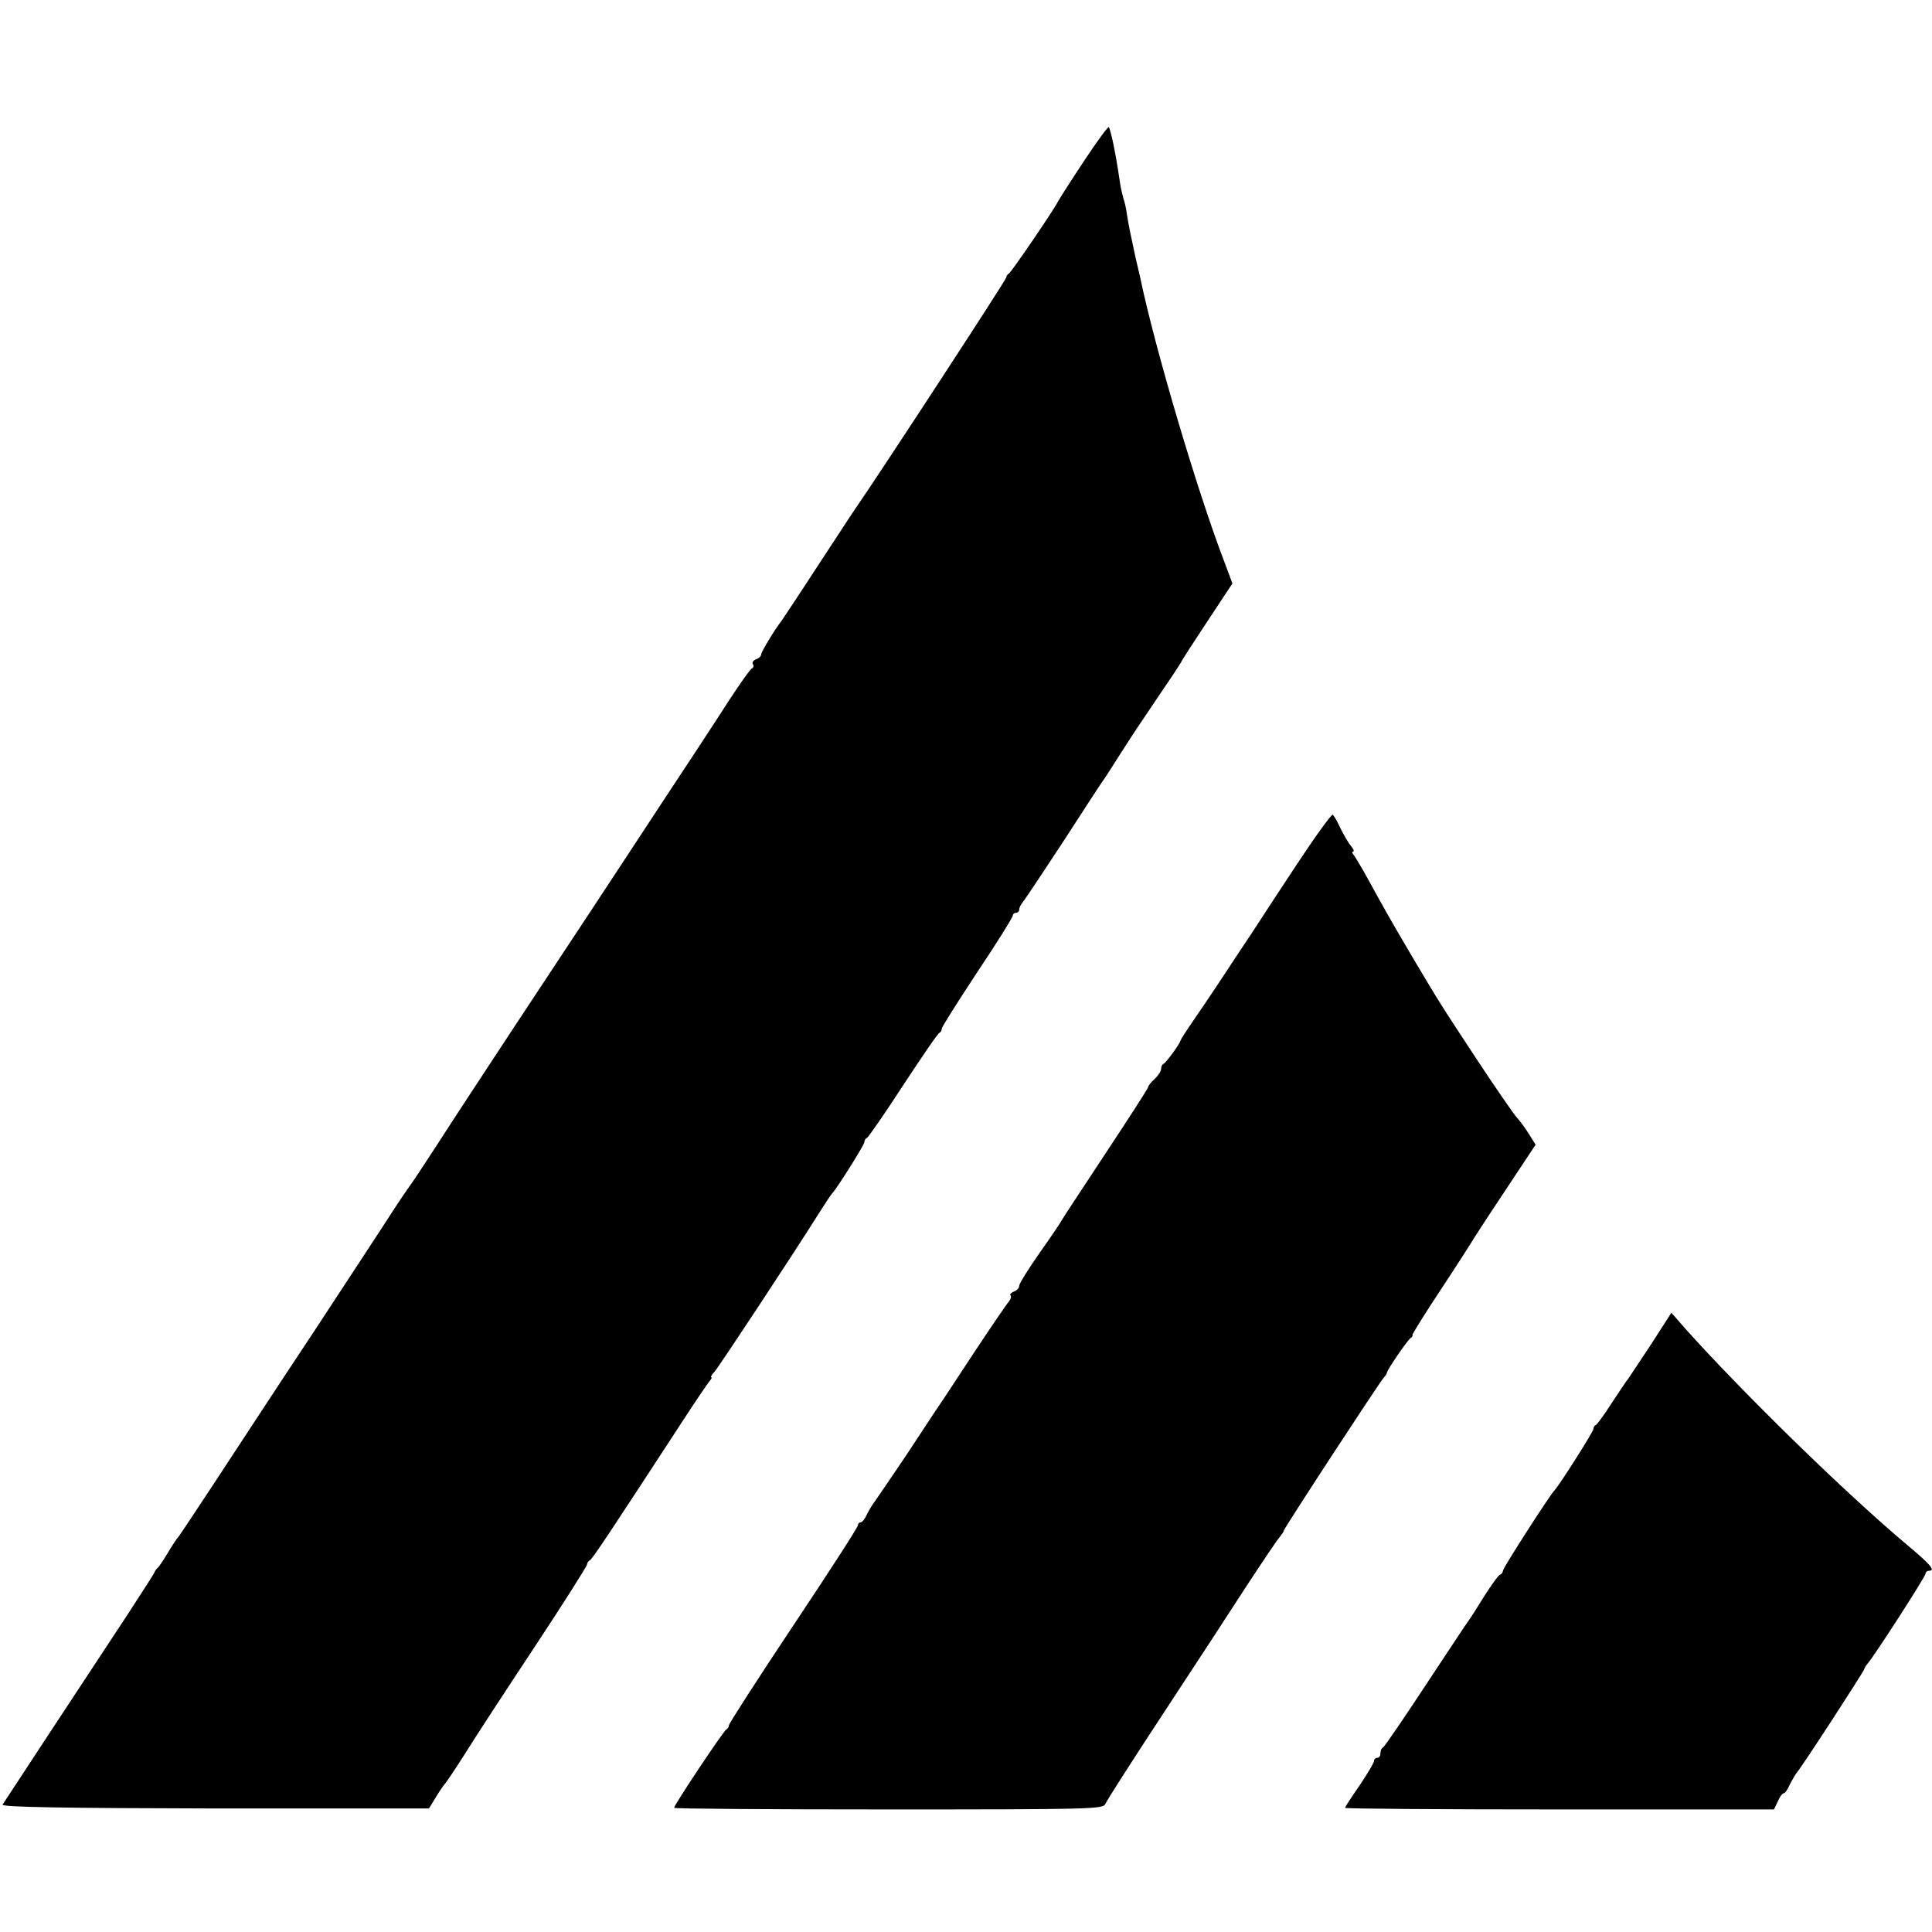
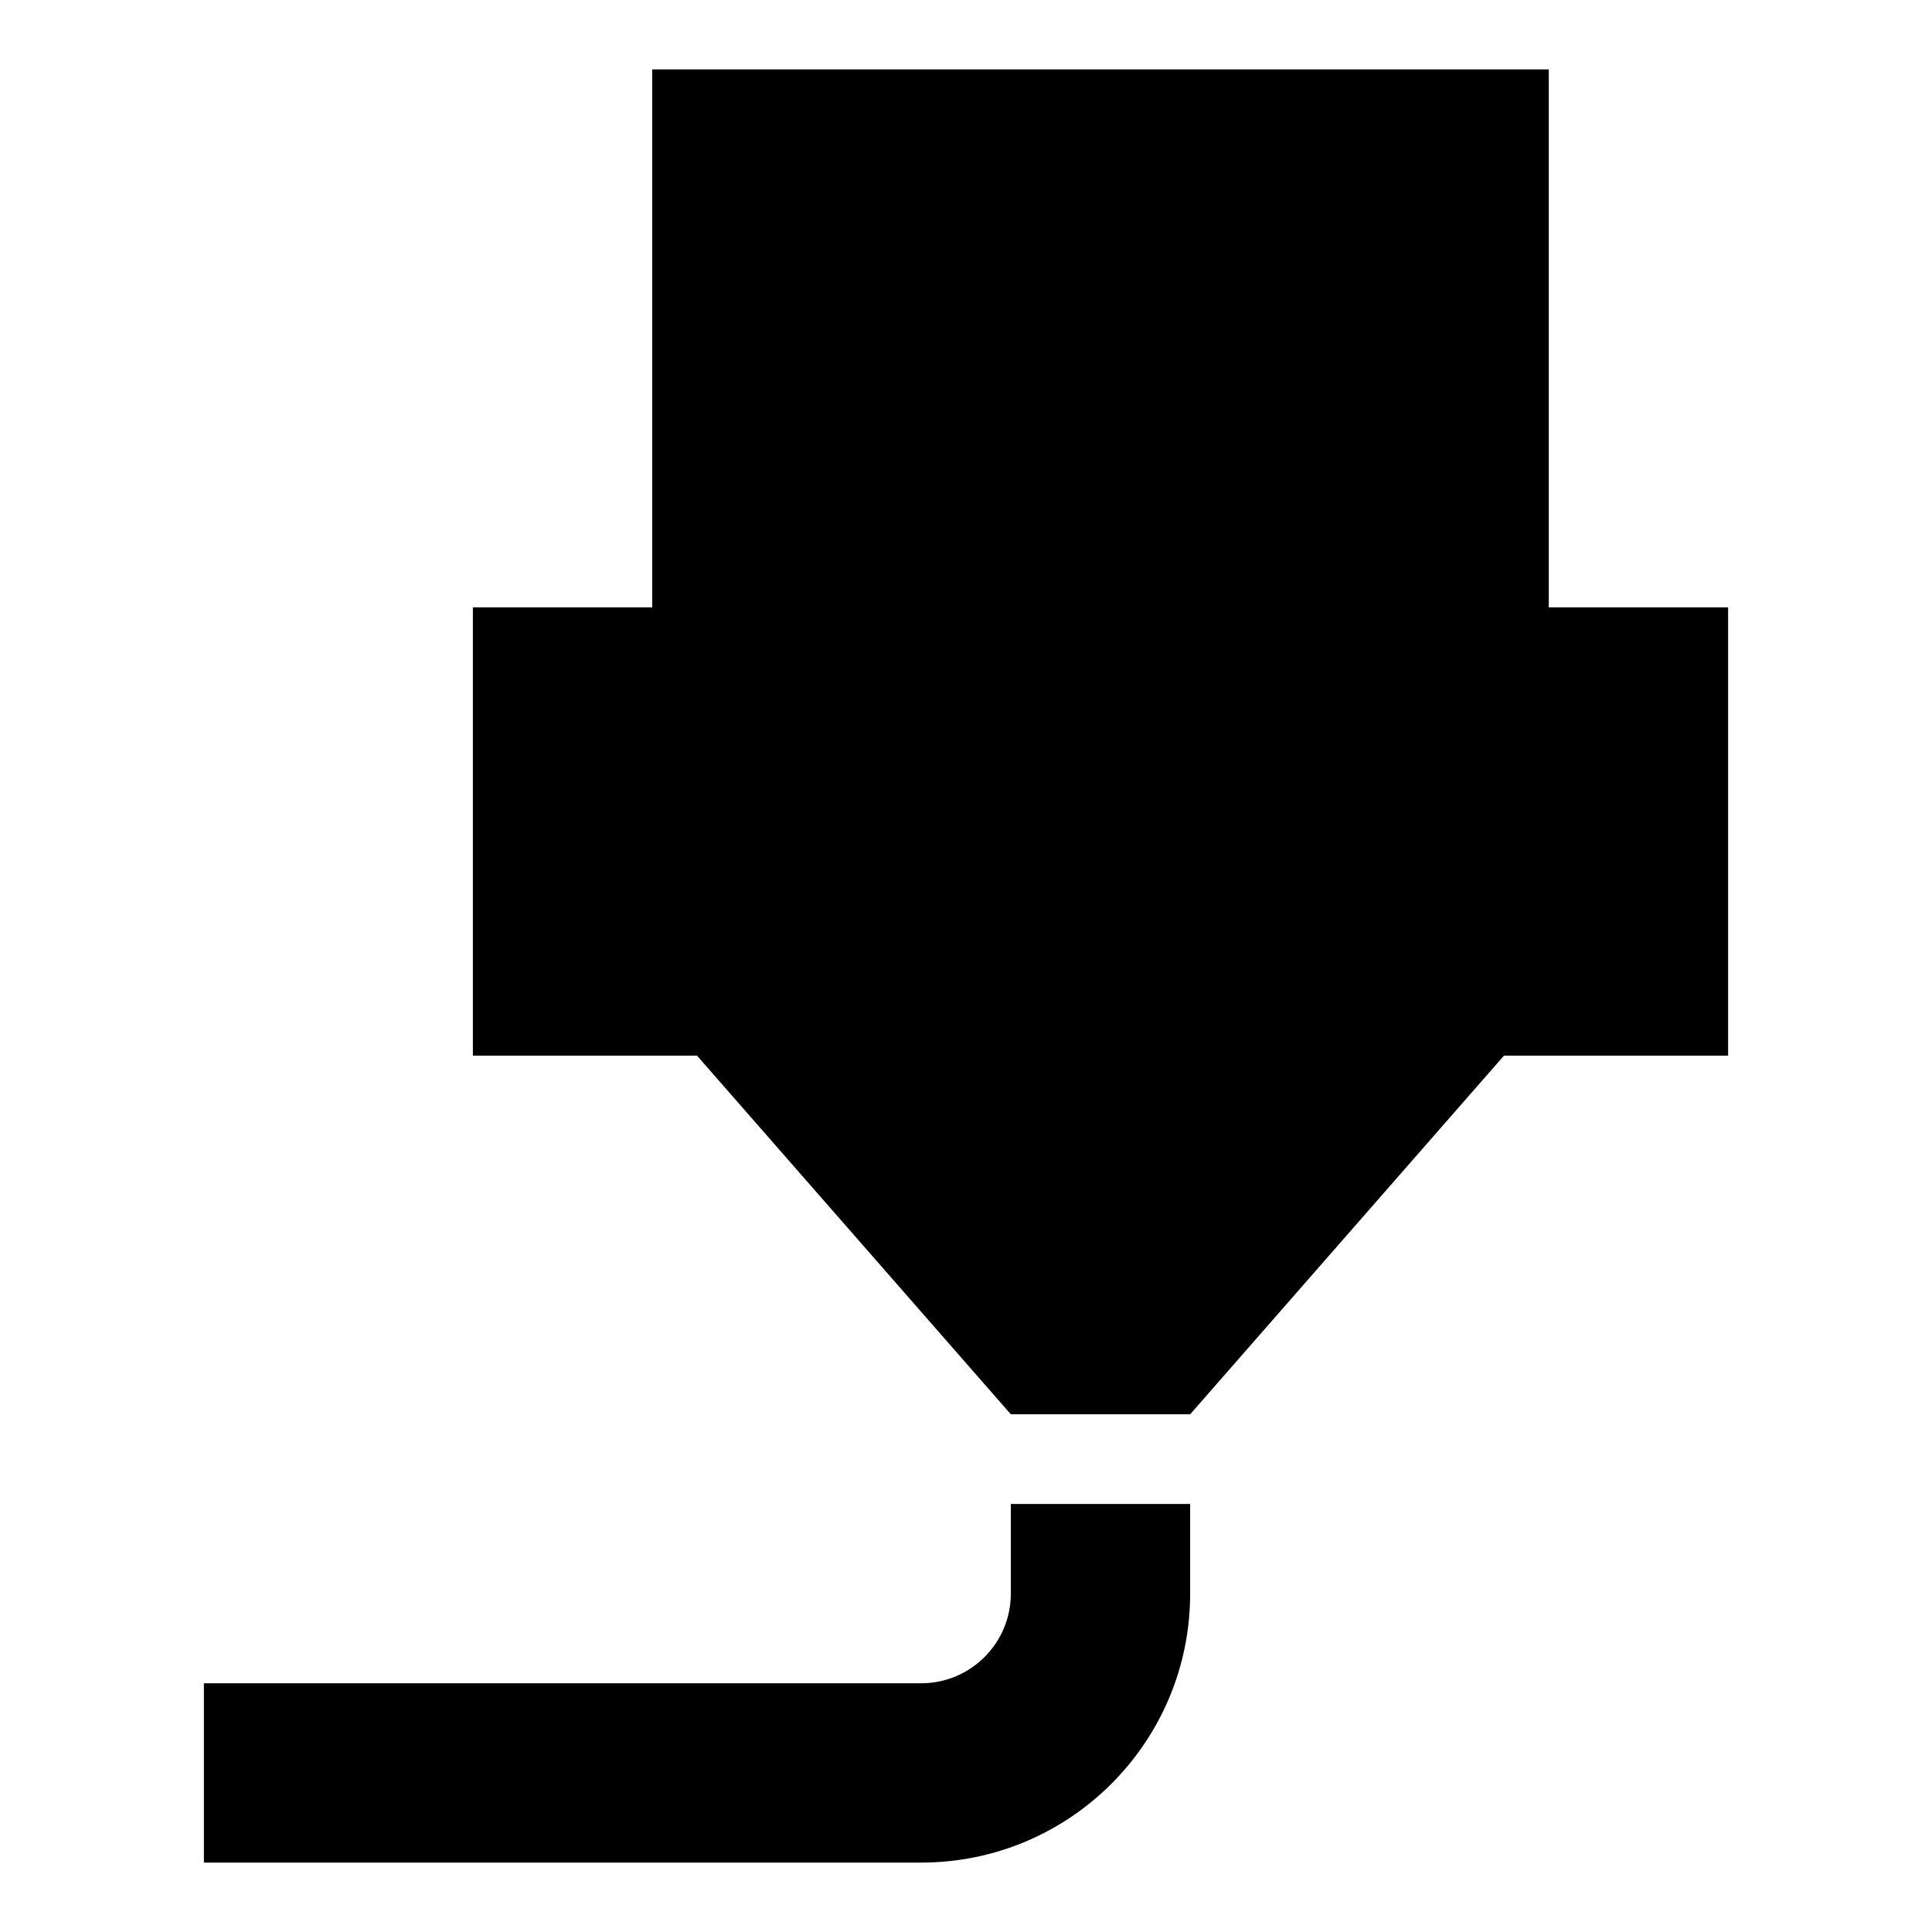
- <svg xmlns="http://www.w3.org/2000/svg" height="599pt" preserveAspectRatio="xMidYMid meet" viewBox="0 0 599 599" width="599pt">
-   <g transform="matrix(.1 0 0 -.1 0 599)">
-     <path d="m3359 5488c-41-62-76-117-79-123-14-28-145-220-152-223-4-2-8-8-8-12 0-7-399-618-470-720-6-8-57-87-115-175-57-88-108-164-112-170-20-25-63-96-63-104 0-5-7-12-16-15-8-3-13-10-10-15 4-5 2-11-2-13-5-1-38-48-74-103-35-55-131-201-213-325-81-124-179-272-217-330-82-124-54-82-243-368-85-129-188-286-229-350-42-65-80-122-85-128-5-7-30-43-54-80-24-38-136-208-248-379-113-170-250-380-306-465s-105-159-110-165c-5-5-20-28-33-50s-27-42-30-45c-4-3-9-9-11-15-2-5-40-64-83-130-139-211-382-580-388-590-5-8 197-11 658-12h664l22 36c12 20 25 38 28 41s30 43 60 90c29 47 127 197 217 333s163 252 163 256c0 5 4 11 8 13 8 3 56 76 289 433 39 60 77 116 83 123 6 6 8 12 5 12s2 8 11 18c14 16 247 369 324 492 19 30 37 57 40 60 13 12 100 151 100 159 0 5 3 11 8 13 4 2 55 75 112 163 58 88 108 162 113 163 4 2 7 8 7 13s50 84 110 175c61 91 110 170 110 175s5 9 10 9c6 0 10 5 10 10 0 6 5 16 11 23s62 91 125 187c62 96 118 182 124 190s31 47 55 85c50 78 44 68 124 187 33 48 61 91 63 95 1 4 38 61 81 126l78 118-25 67c-84 219-216 665-261 882-2 8-8 35-14 60-15 69-22 102-27 135-2 16-7 39-11 50-3 11-8 31-10 45-10 67-14 88-22 128-5 23-11 45-13 48-3 2-38-46-79-108z" />
-     <path d="m4020 3309c-58-88-112-170-120-183s-31-47-51-77-52-79-72-109-54-81-77-114c-22-32-40-60-40-62 0-8-45-69-52-72-5-2-8-9-8-16s-9-21-20-31-20-21-20-25-61-98-135-210-135-205-135-206c0-2-29-45-65-96s-65-98-65-104c0-7-7-15-16-18-9-4-14-9-11-12 3-4 1-11-4-18-6-6-55-78-110-161-54-82-103-157-109-165s-50-76-99-150c-50-74-95-140-100-147-6-7-16-24-23-38-6-14-15-25-20-25-4 0-8-4-8-9 0-6-90-145-200-310s-200-305-200-310-4-11-8-13c-8-3-162-234-162-243 0-3 299-5 665-5 625 0 666 1 672 17 4 10 84 135 178 278s211 322 260 398c50 76 96 145 103 152 6 8 12 16 12 19 0 6 294 456 309 473 6 7 11 14 11 17 0 8 63 100 73 107 5 3 8 8 6 10-1 2 38 65 87 139s91 140 94 145c3 6 49 77 103 158l98 148-20 32c-11 18-28 41-38 52s-66 92-124 180c-114 173-119 181-206 328-60 102-76 130-132 232-18 33-38 66-43 73-6 6-7 12-3 12 5 0 1 8-7 18-8 9-22 34-32 54-9 20-20 39-24 42-4 2-54-67-112-155z" />
-     <path d="m5119 1822c-35-53-67-101-71-107-5-5-27-39-51-75-23-36-45-66-49-68-5-2-8-8-8-13 0-8-106-175-120-189s-160-241-160-249c0-5-4-11-9-13-5-1-27-32-50-68-22-36-44-70-48-75-5-6-64-96-133-200-69-105-128-191-132-193-5-2-8-10-8-18s-4-14-10-14c-5 0-10-4-10-10 0-5-20-39-45-76-25-36-45-67-45-69 0-3 299-5 665-5h665l12 25c6 14 14 25 18 25s12 11 18 25c7 14 17 31 22 38 17 19 210 317 210 322 0 3 5 11 11 18 21 24 179 269 179 278 0 5 5 9 10 9 22 0 7 18-67 80-193 162-512 474-690 673l-41 47z" />
+ <svg xmlns="http://www.w3.org/2000/svg" version="1.1" width="1080" height="1080" viewBox="0 0 1080 1080" xml:space="preserve">
+   <defs>
+ </defs>
+   <g transform="matrix(1 0 0 1 540 540)" id="5ef797c7-82f7-4f99-8f76-cb845e4f7355">
+     <rect style="stroke: none; stroke-width: 1; stroke-dasharray: none; stroke-linecap: butt; stroke-dashoffset: 0; stroke-linejoin: miter; stroke-miterlimit: 4; fill: rgb(255,255,255); fill-rule: nonzero; opacity: 1; visibility: hidden;" vector-effect="non-scaling-stroke" x="-540" y="-540" rx="0" ry="0" width="1080" height="1080" />
+   </g>
+   <g transform="matrix(1 0 0 1 540 540)" id="418ec36c-5e8c-488a-adc5-43b0950fc998">
+ </g>
+   <g transform="matrix(50.12 0 0 50.12 540 540)" id="path890">
+     <path style="stroke: rgb(0,0,0); stroke-width: 0; stroke-dasharray: none; stroke-linecap: butt; stroke-dashoffset: 0; stroke-linejoin: miter; stroke-miterlimit: 4; fill: rgb(0,0,0); fill-rule: nonzero; opacity: 1;" vector-effect="non-scaling-stroke" transform=" translate(-10.5, -12)" d="M 7 2 L 17 2 L 17 8 L 19 8 L 19 13 L 16.5 13 L 13 17 L 11 17 L 7.5 13 L 5 13 L 5 8 L 7 8 L 7 2 M 10 22 L 2 22 L 2 20 L 10 20 C 10.552 20 11 19.552 11 19 L 11 18 L 13 18 L 13 19 C 13 20.657 11.657 22 10 22 Z" stroke-linecap="round" />
  </g>
</svg>
